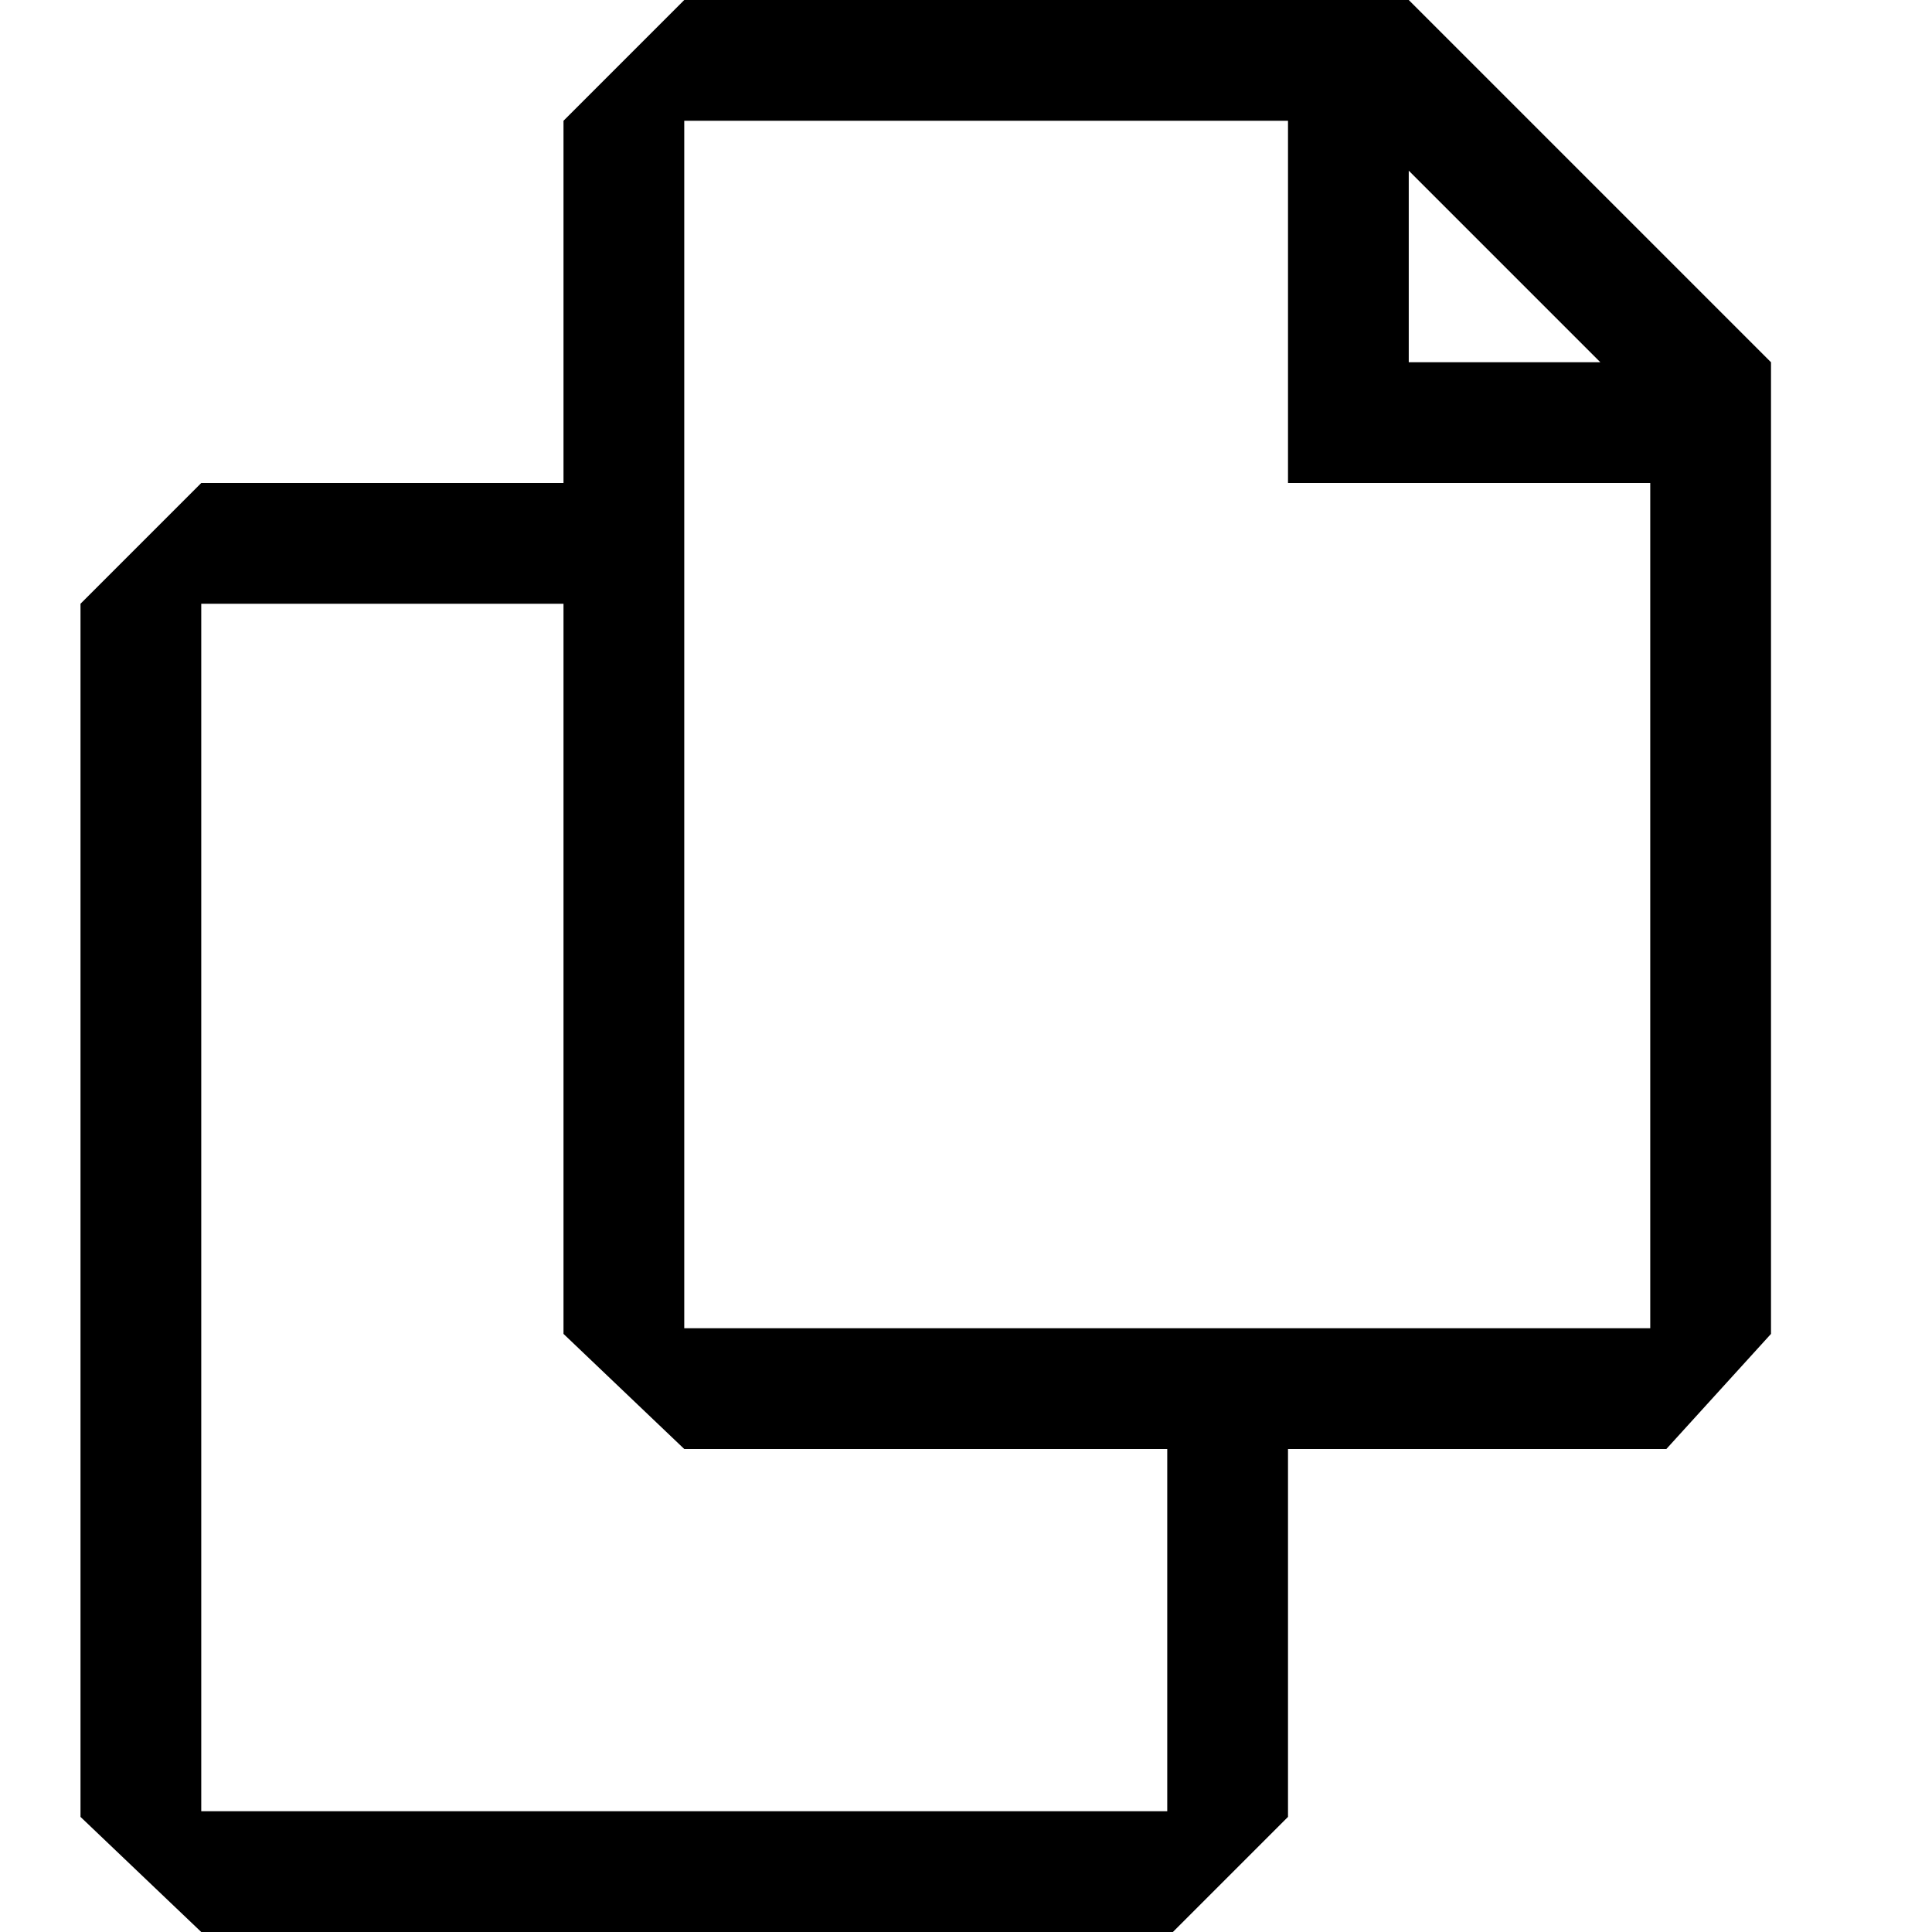
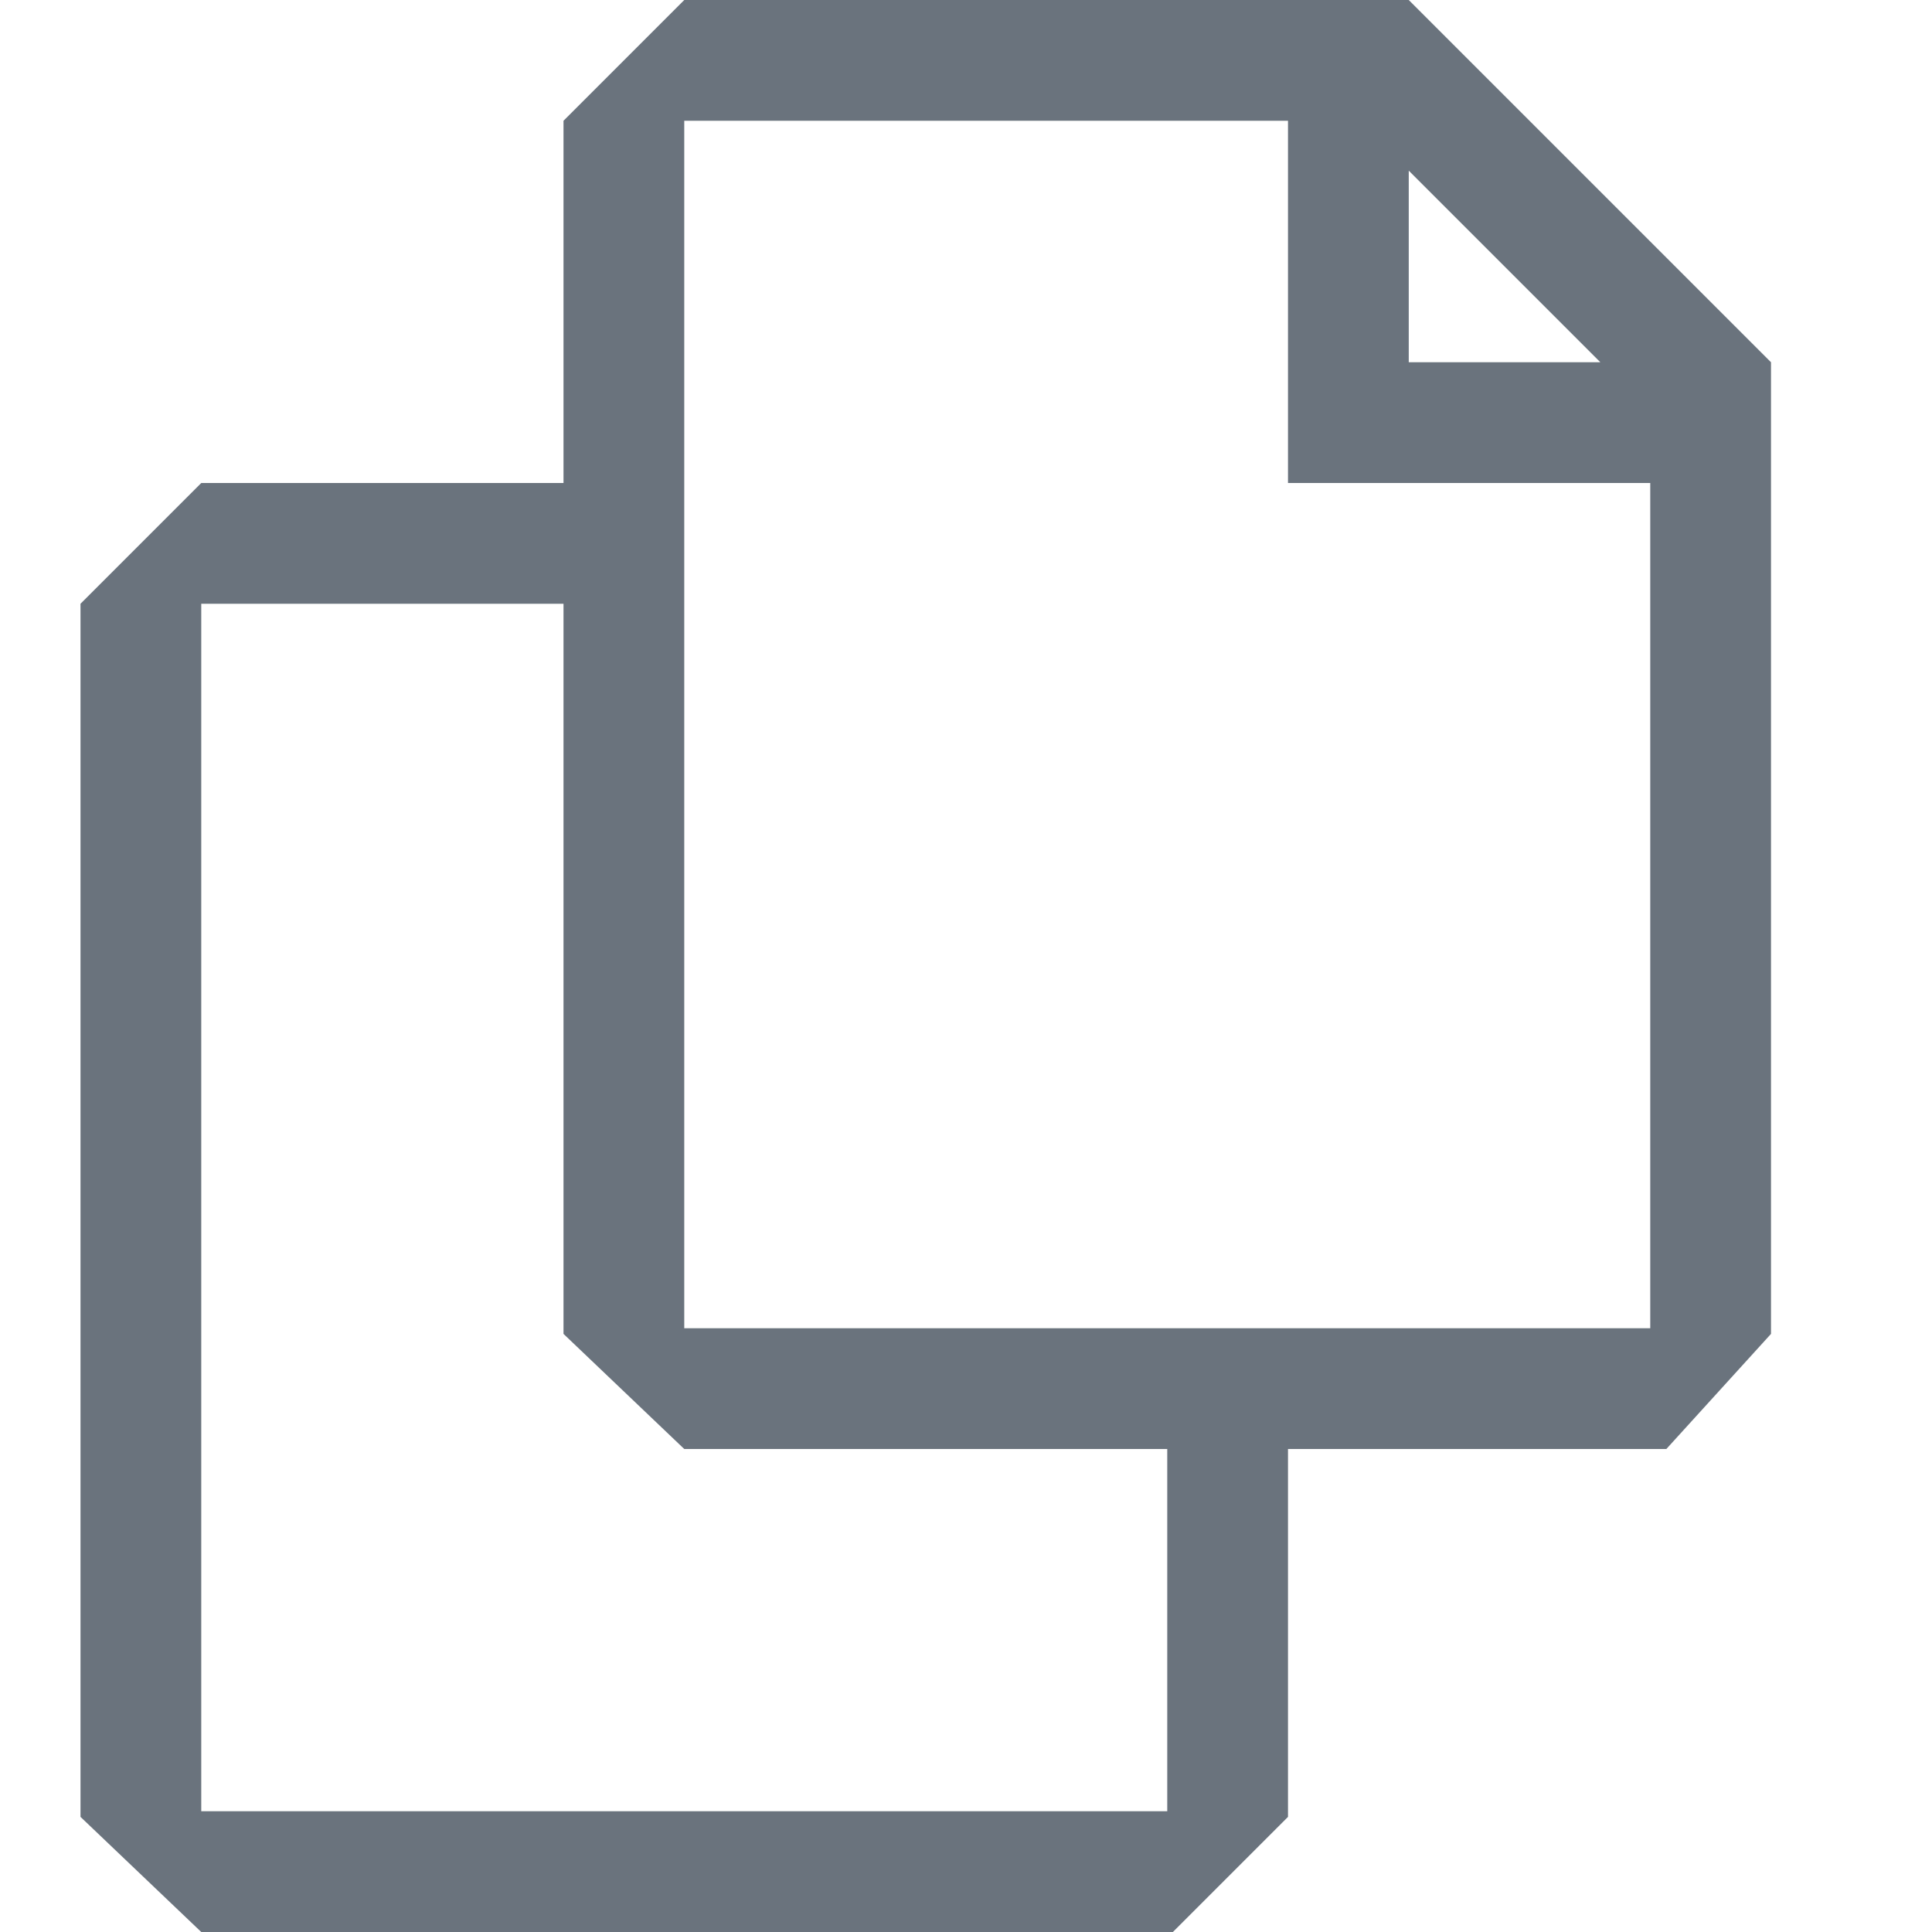
- <svg xmlns="http://www.w3.org/2000/svg" width="800px" height="800px" viewBox="0 0 24 24" fill="#000000">
+ <svg xmlns="http://www.w3.org/2000/svg" width="800px" height="800px" viewBox="0 0 24 24" fill="#6a737d">
  <g id="SVGRepo_bgCarrier" stroke-width="0" />
  <g id="SVGRepo_tracerCarrier" stroke-linecap="round" stroke-linejoin="round" />
  <g id="SVGRepo_iconCarrier">
    <path d="M17.5 0h-9L7 1.5V6H2.5L1 7.5v15.07L2.5 24h12.07L16 22.57V18h4.7l1.3-1.43V4.5L17.5 0zm0 2.12l2.38 2.38H17.5V2.12zm-3 20.38h-12v-15H7v9.07L8.5 18h6v4.5zm6-6h-12v-15H16V6h4.5v10.5z" />
  </g>
</svg>
